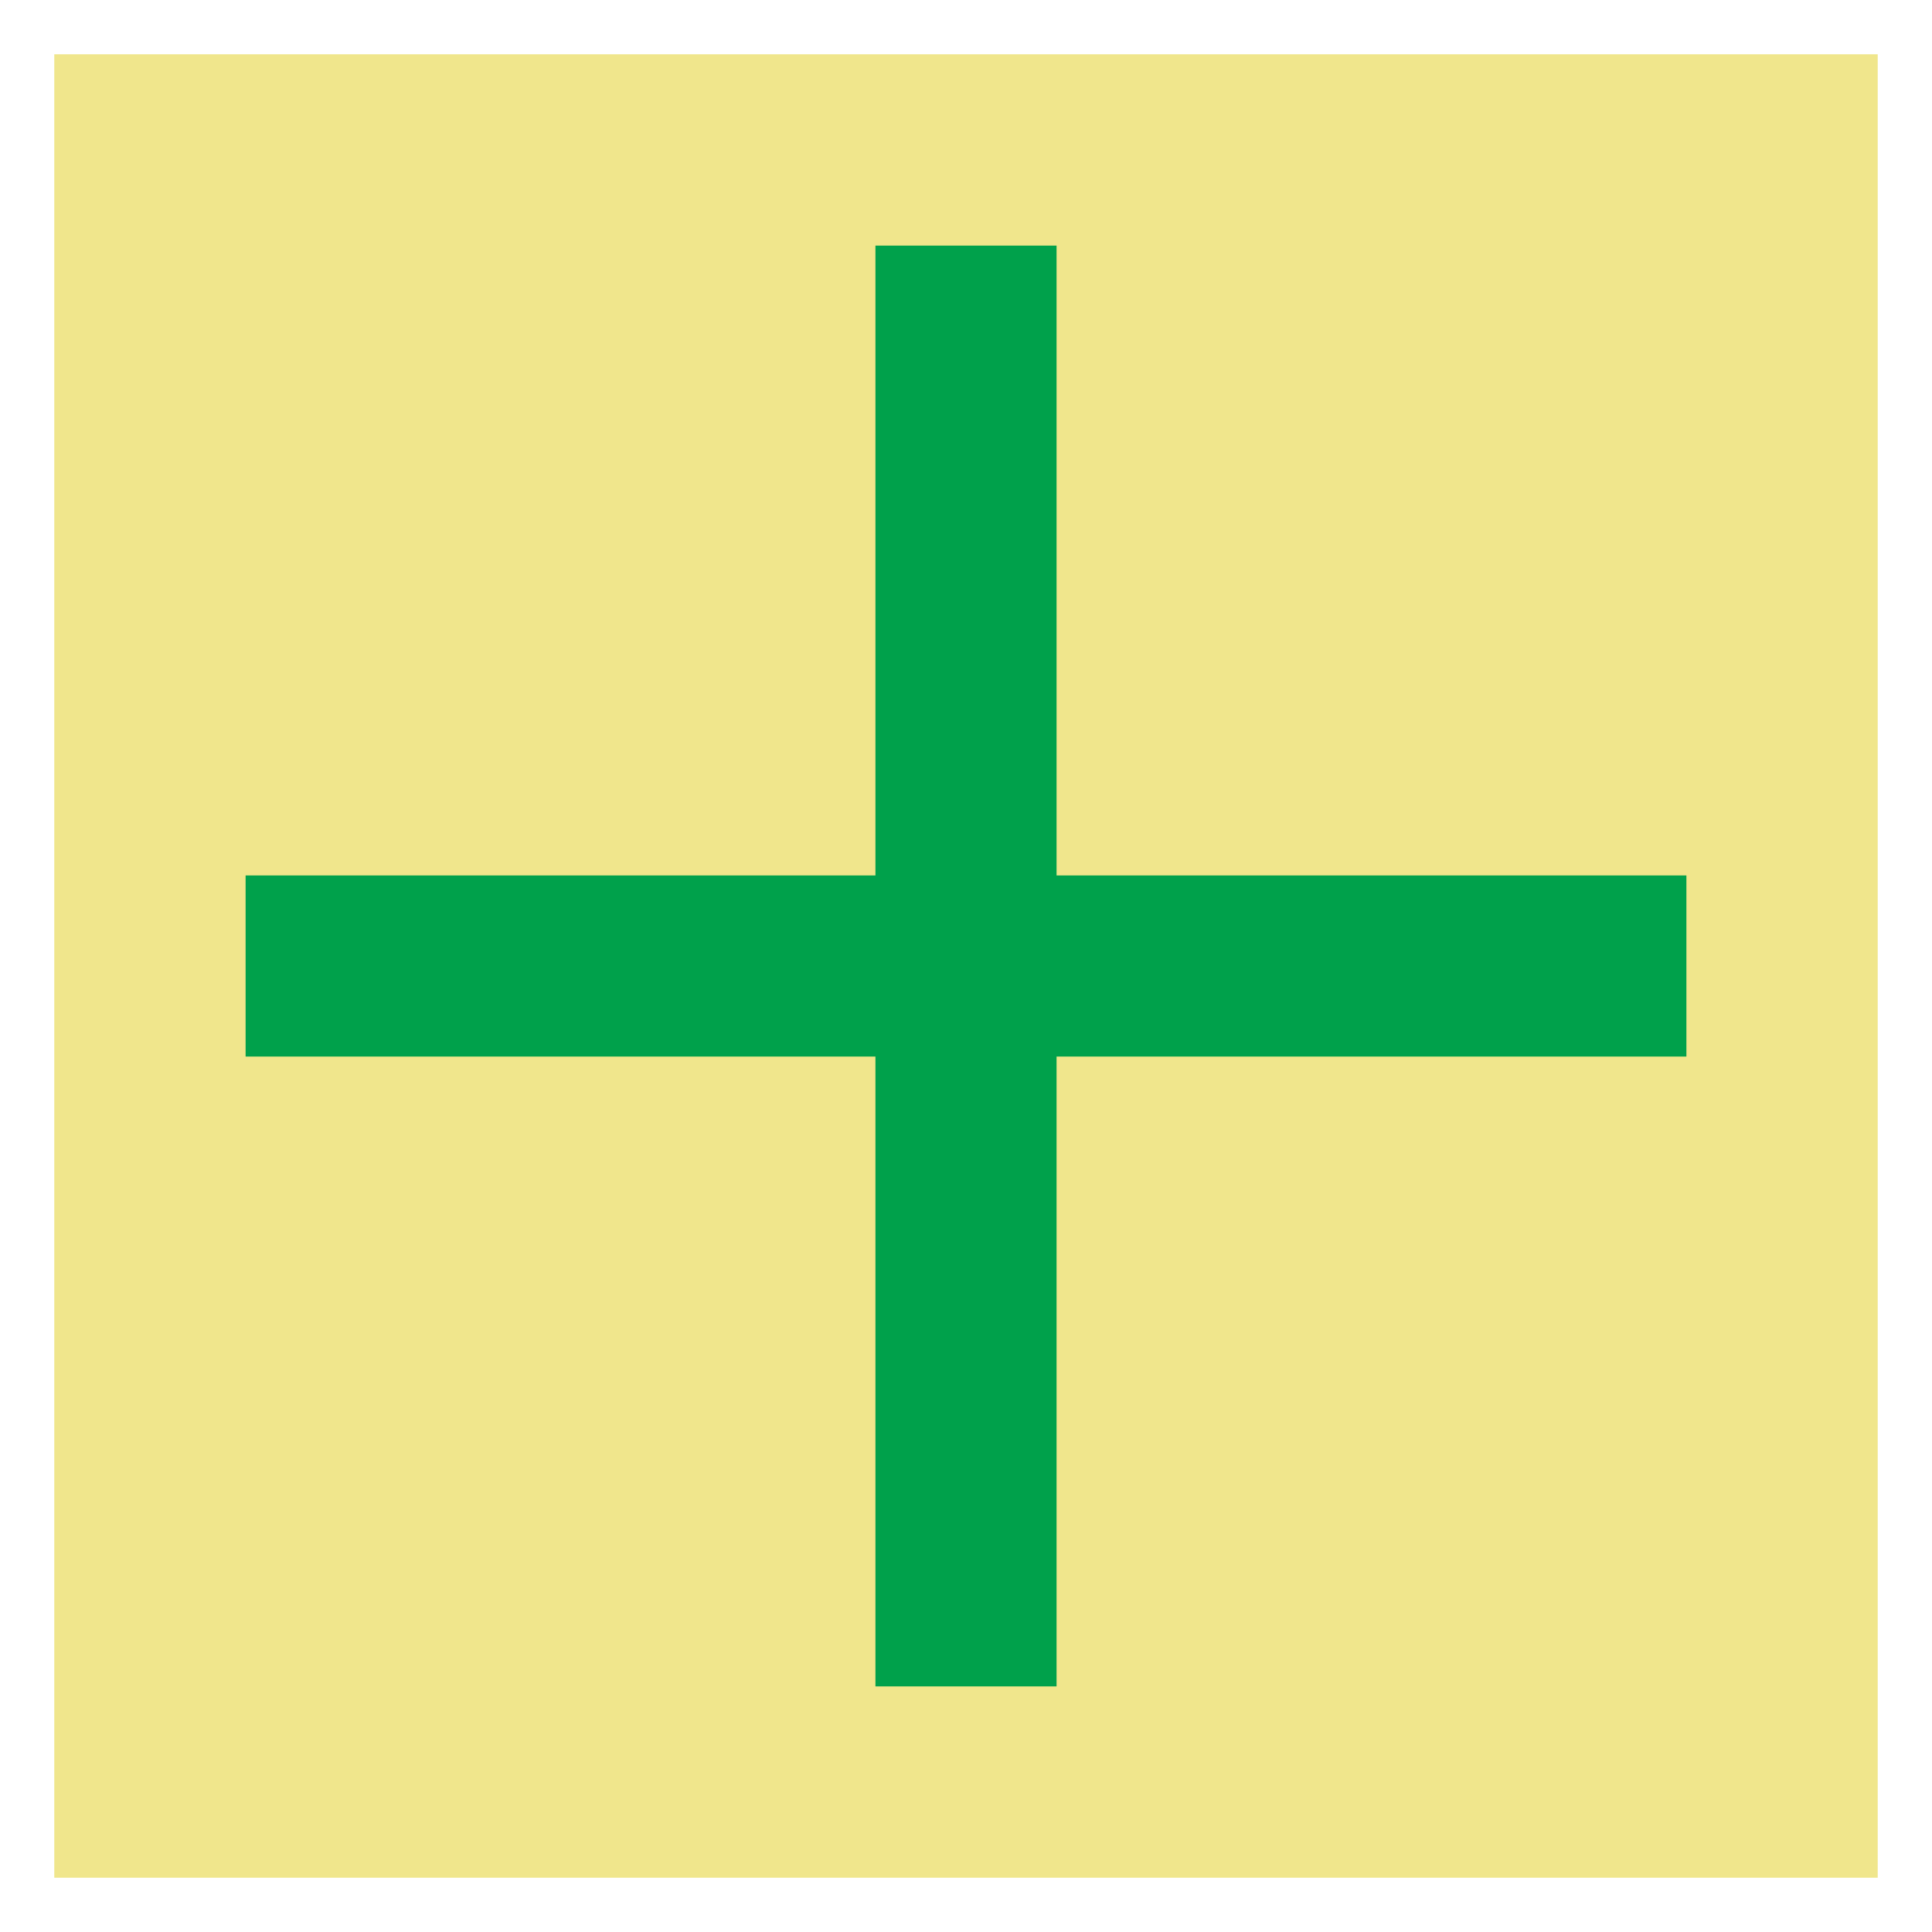
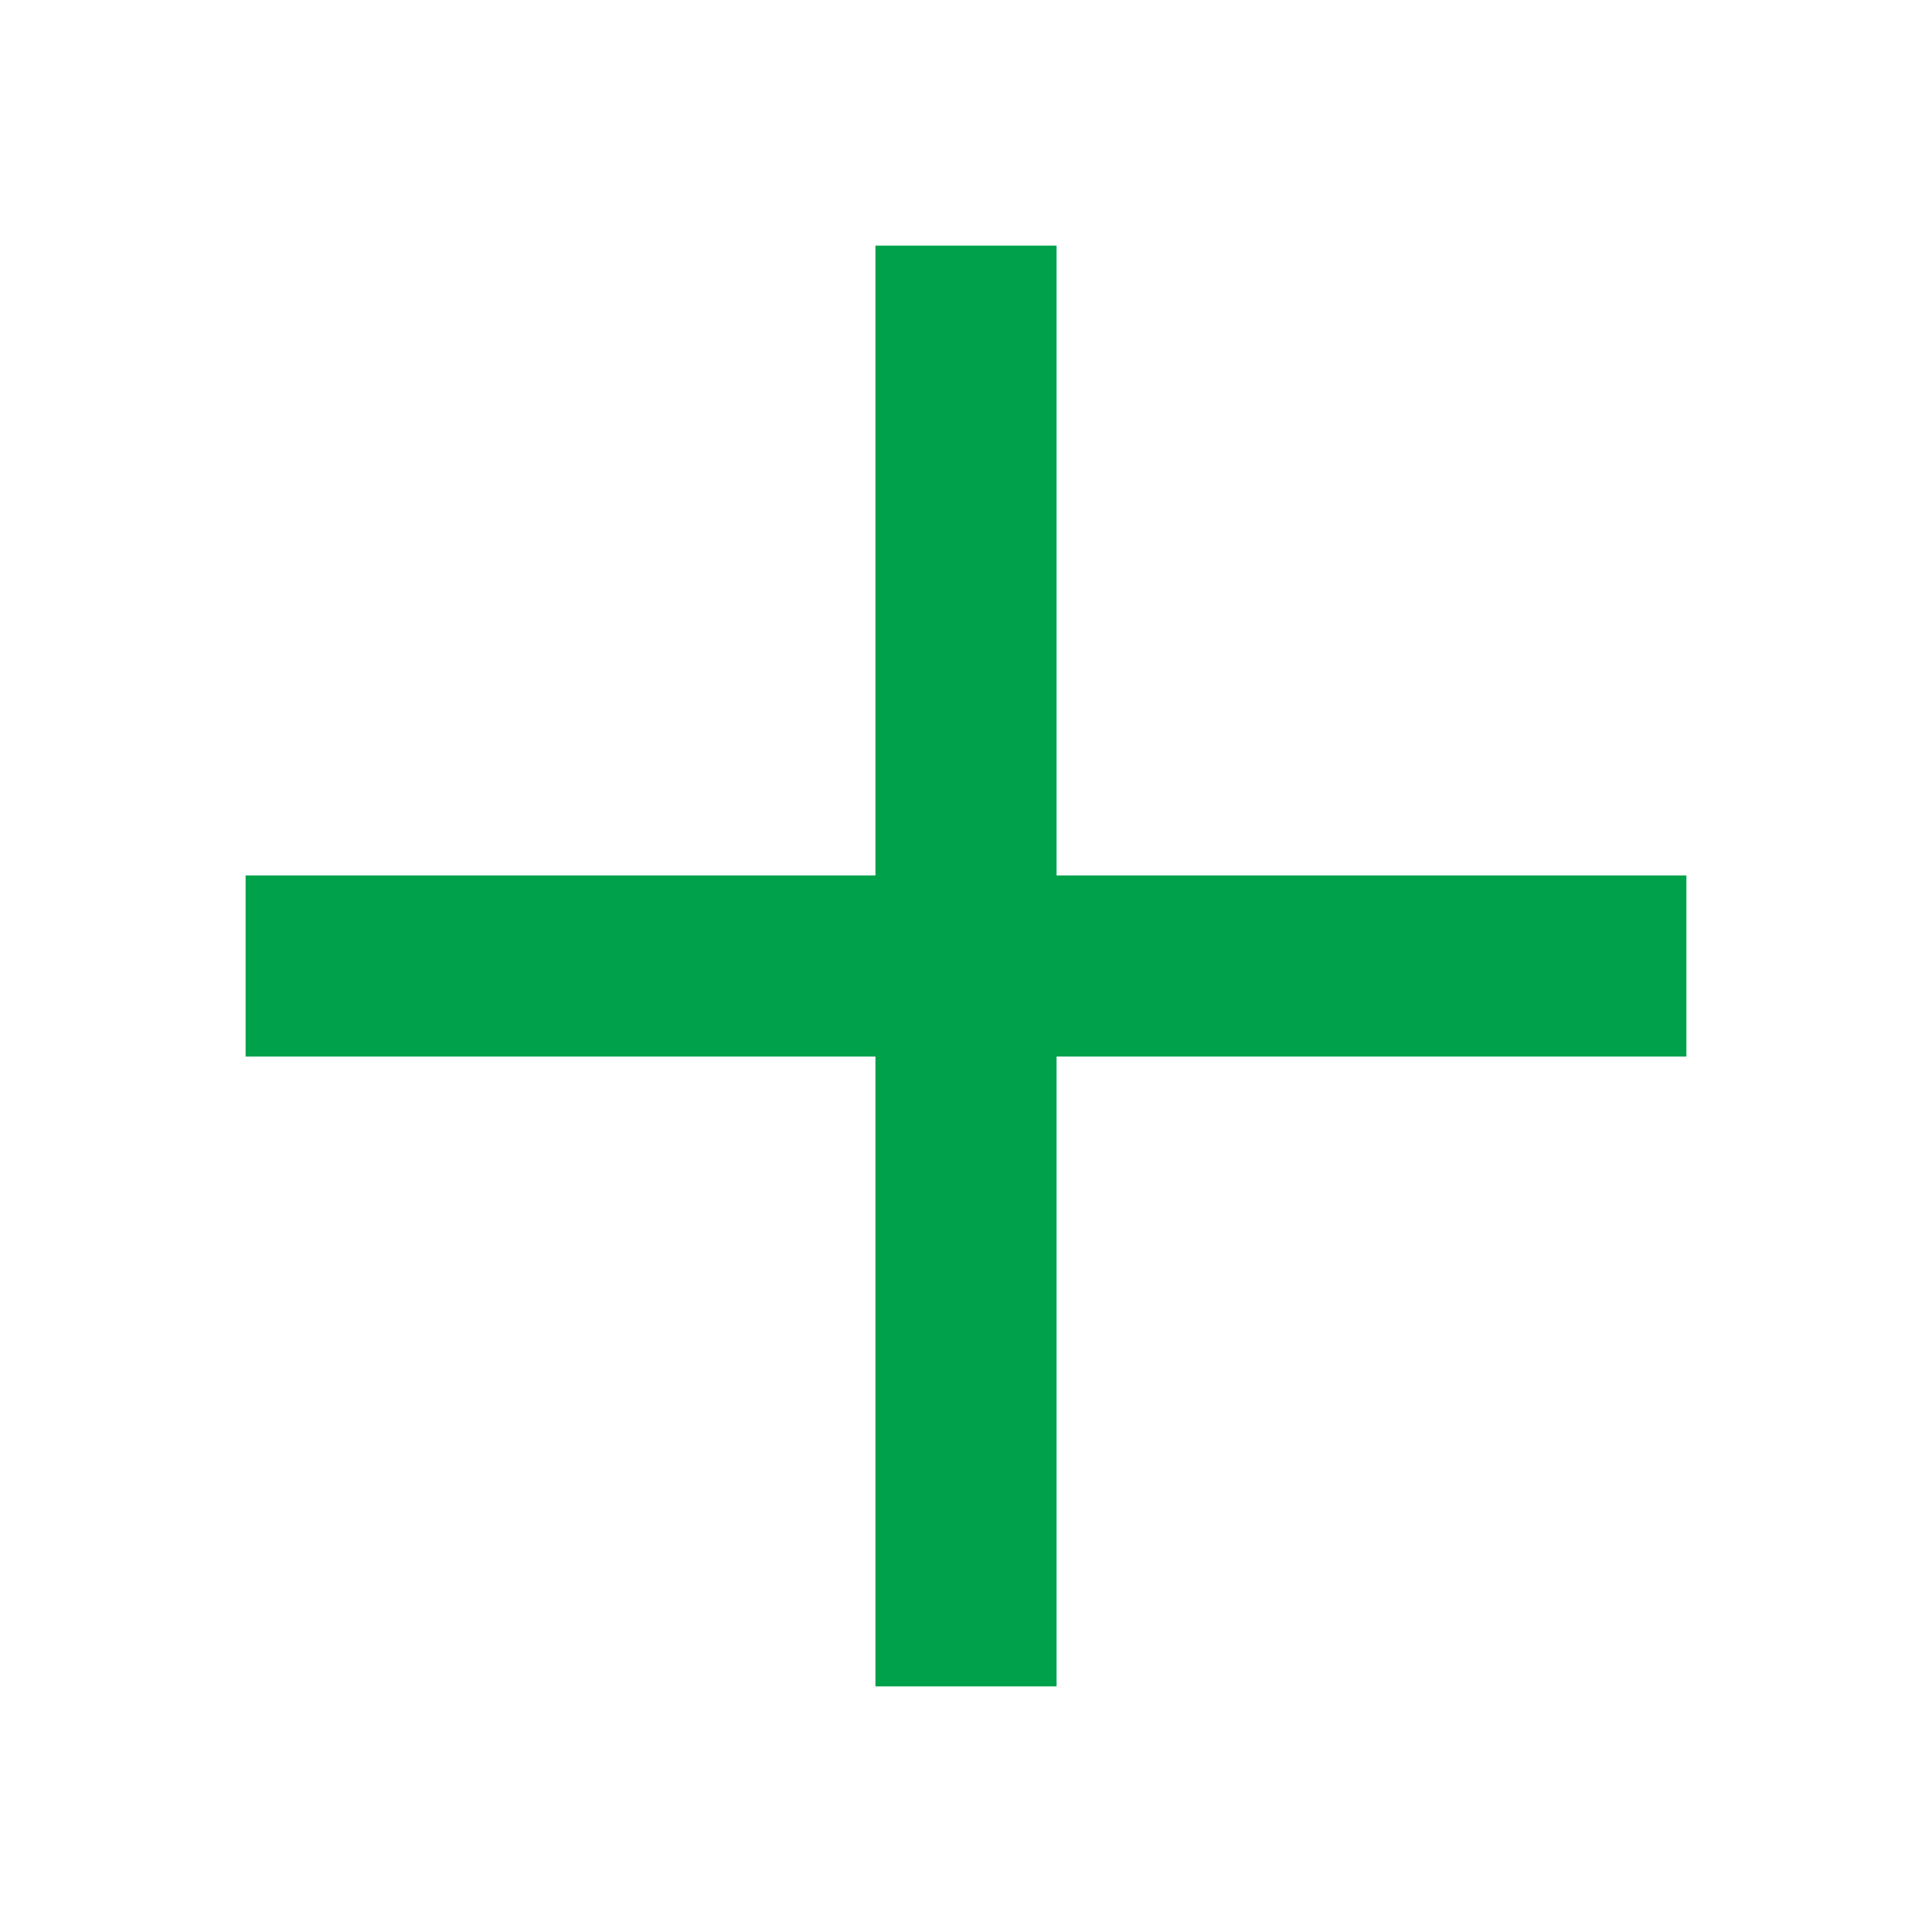
<svg xmlns="http://www.w3.org/2000/svg" id="svg17" version="1.1" viewBox="0 0 32 32" xml:space="preserve">
-   <rect id="rect828-6" x=".899" y=".899" width="30.202" height="30.202" fill="#f0e68c" />
  <path id="path9" d="m4.068 16h23.864" fill="none" stroke="#00a14b" stroke-width="3" />
  <path id="path11" d="m16 4.068v23.864" fill="none" stroke="#00a14b" stroke-width="3" />
</svg>
